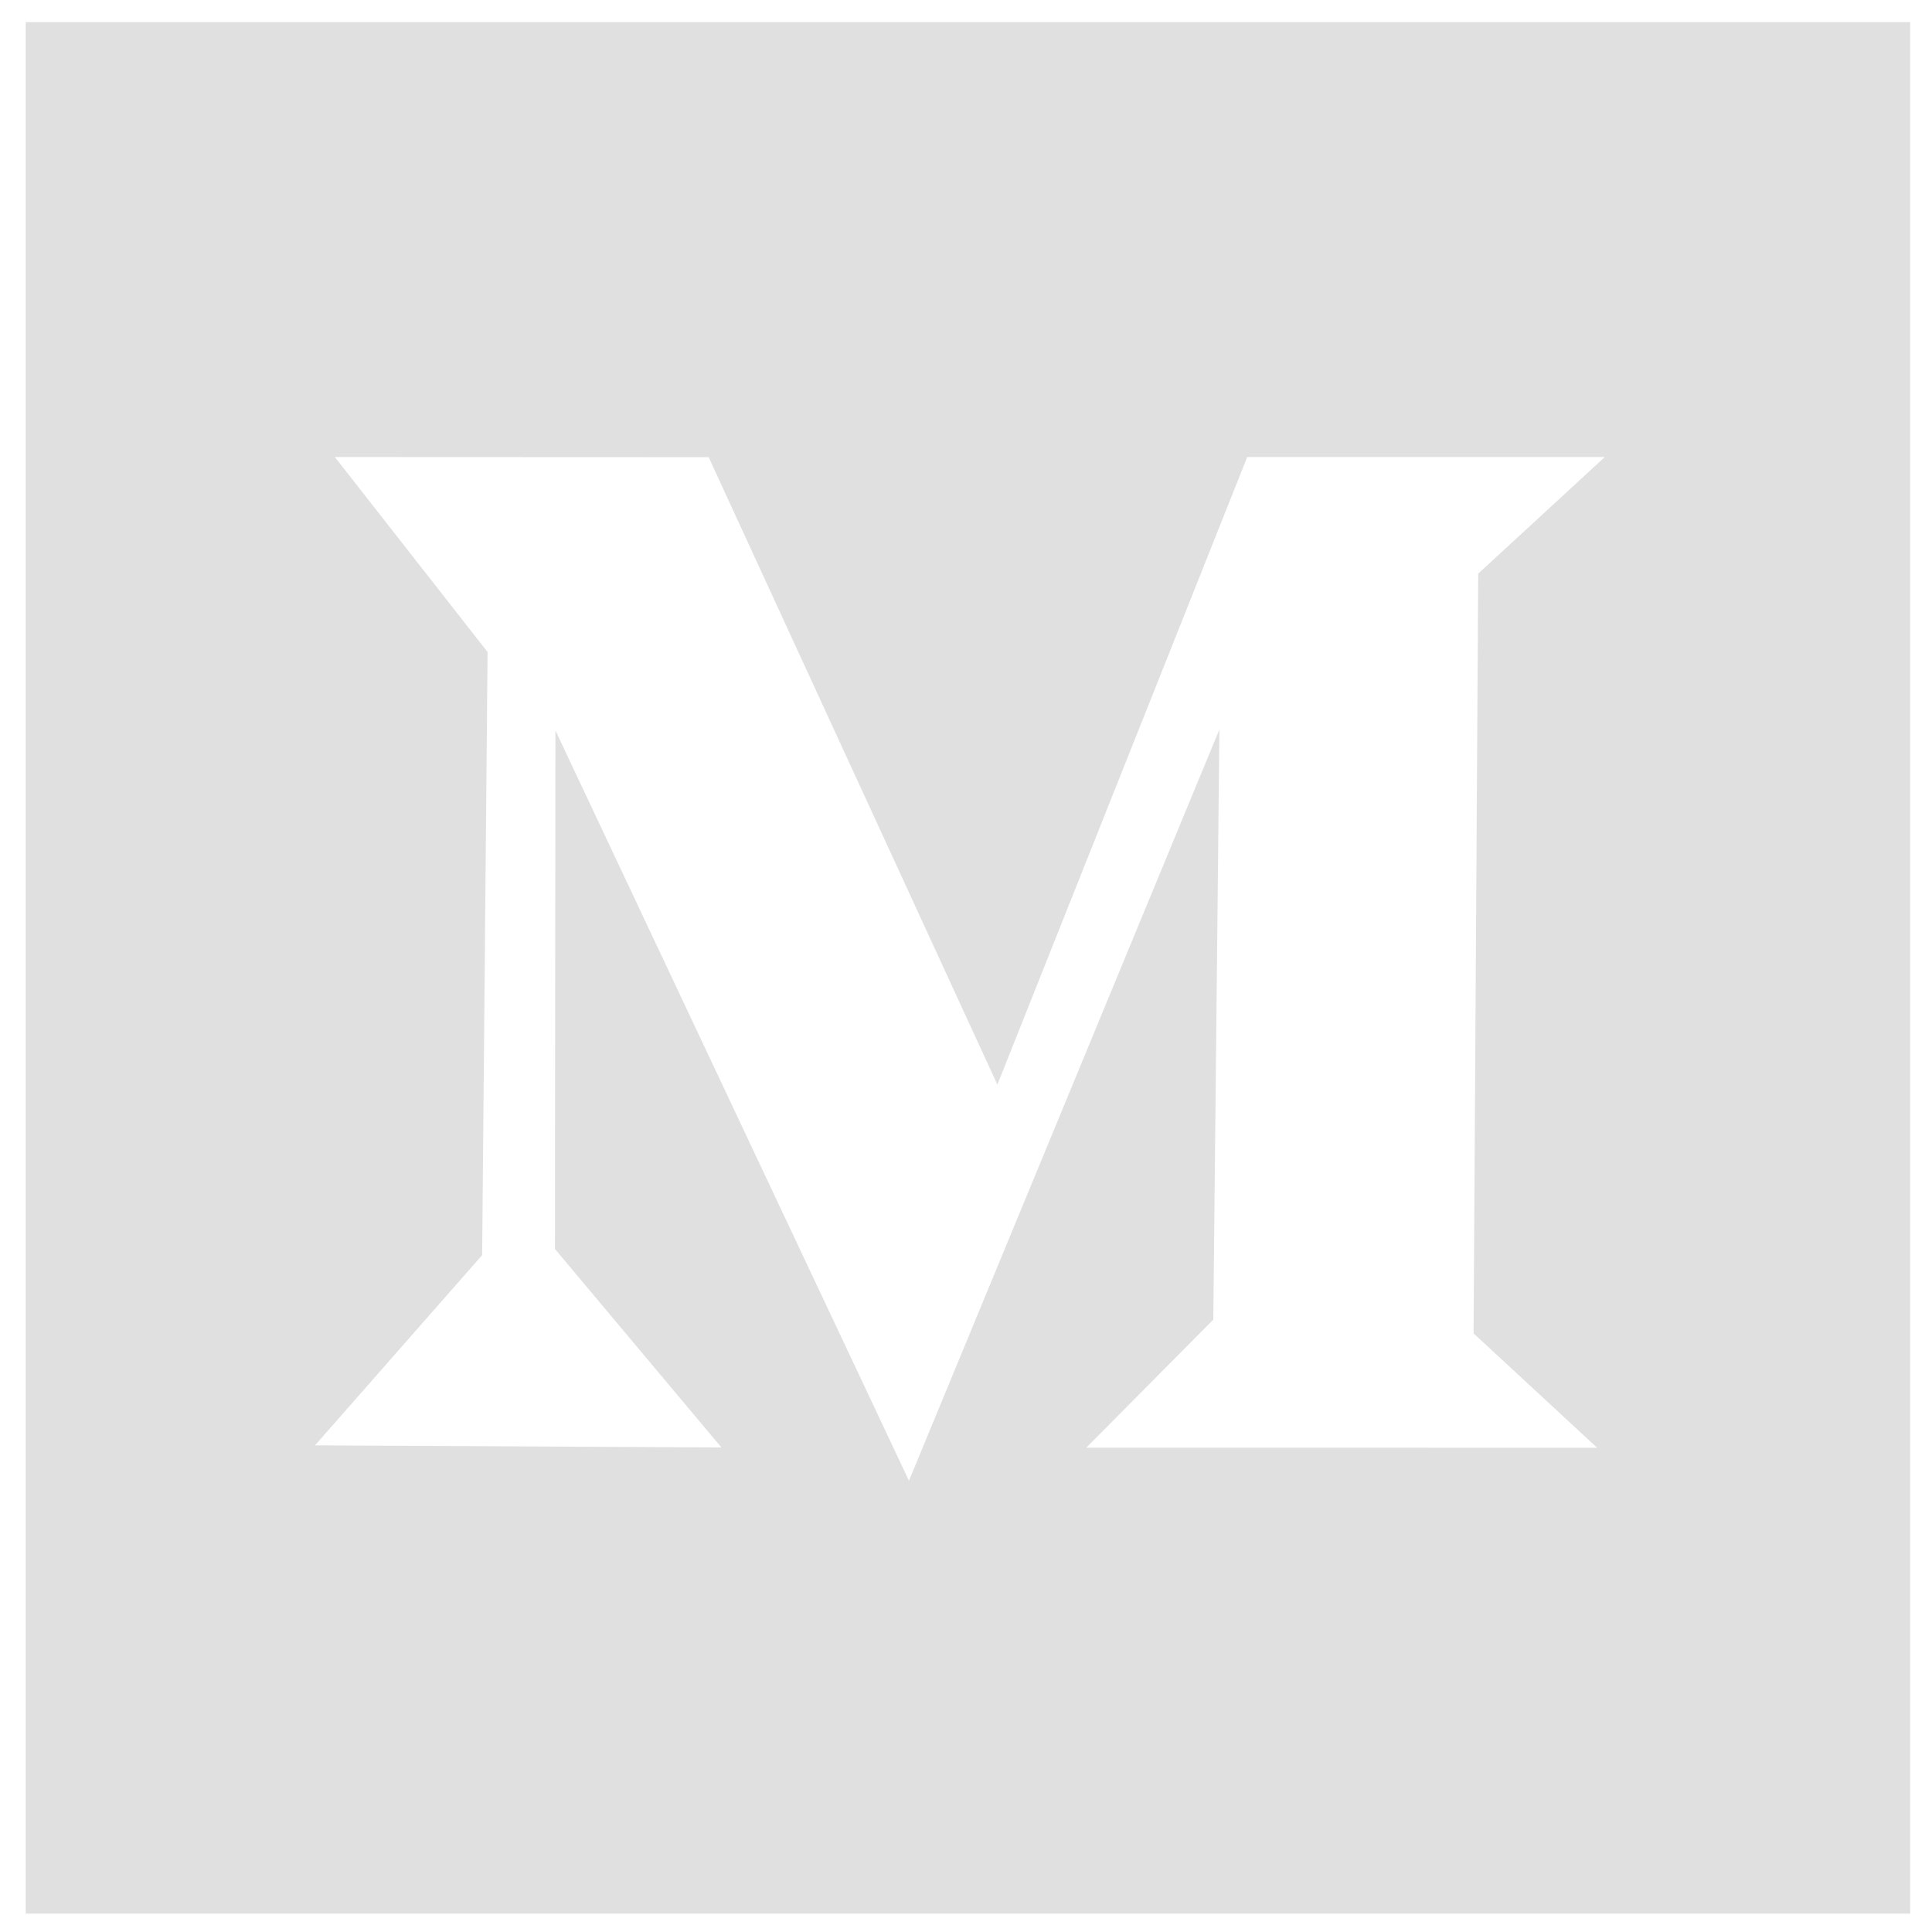
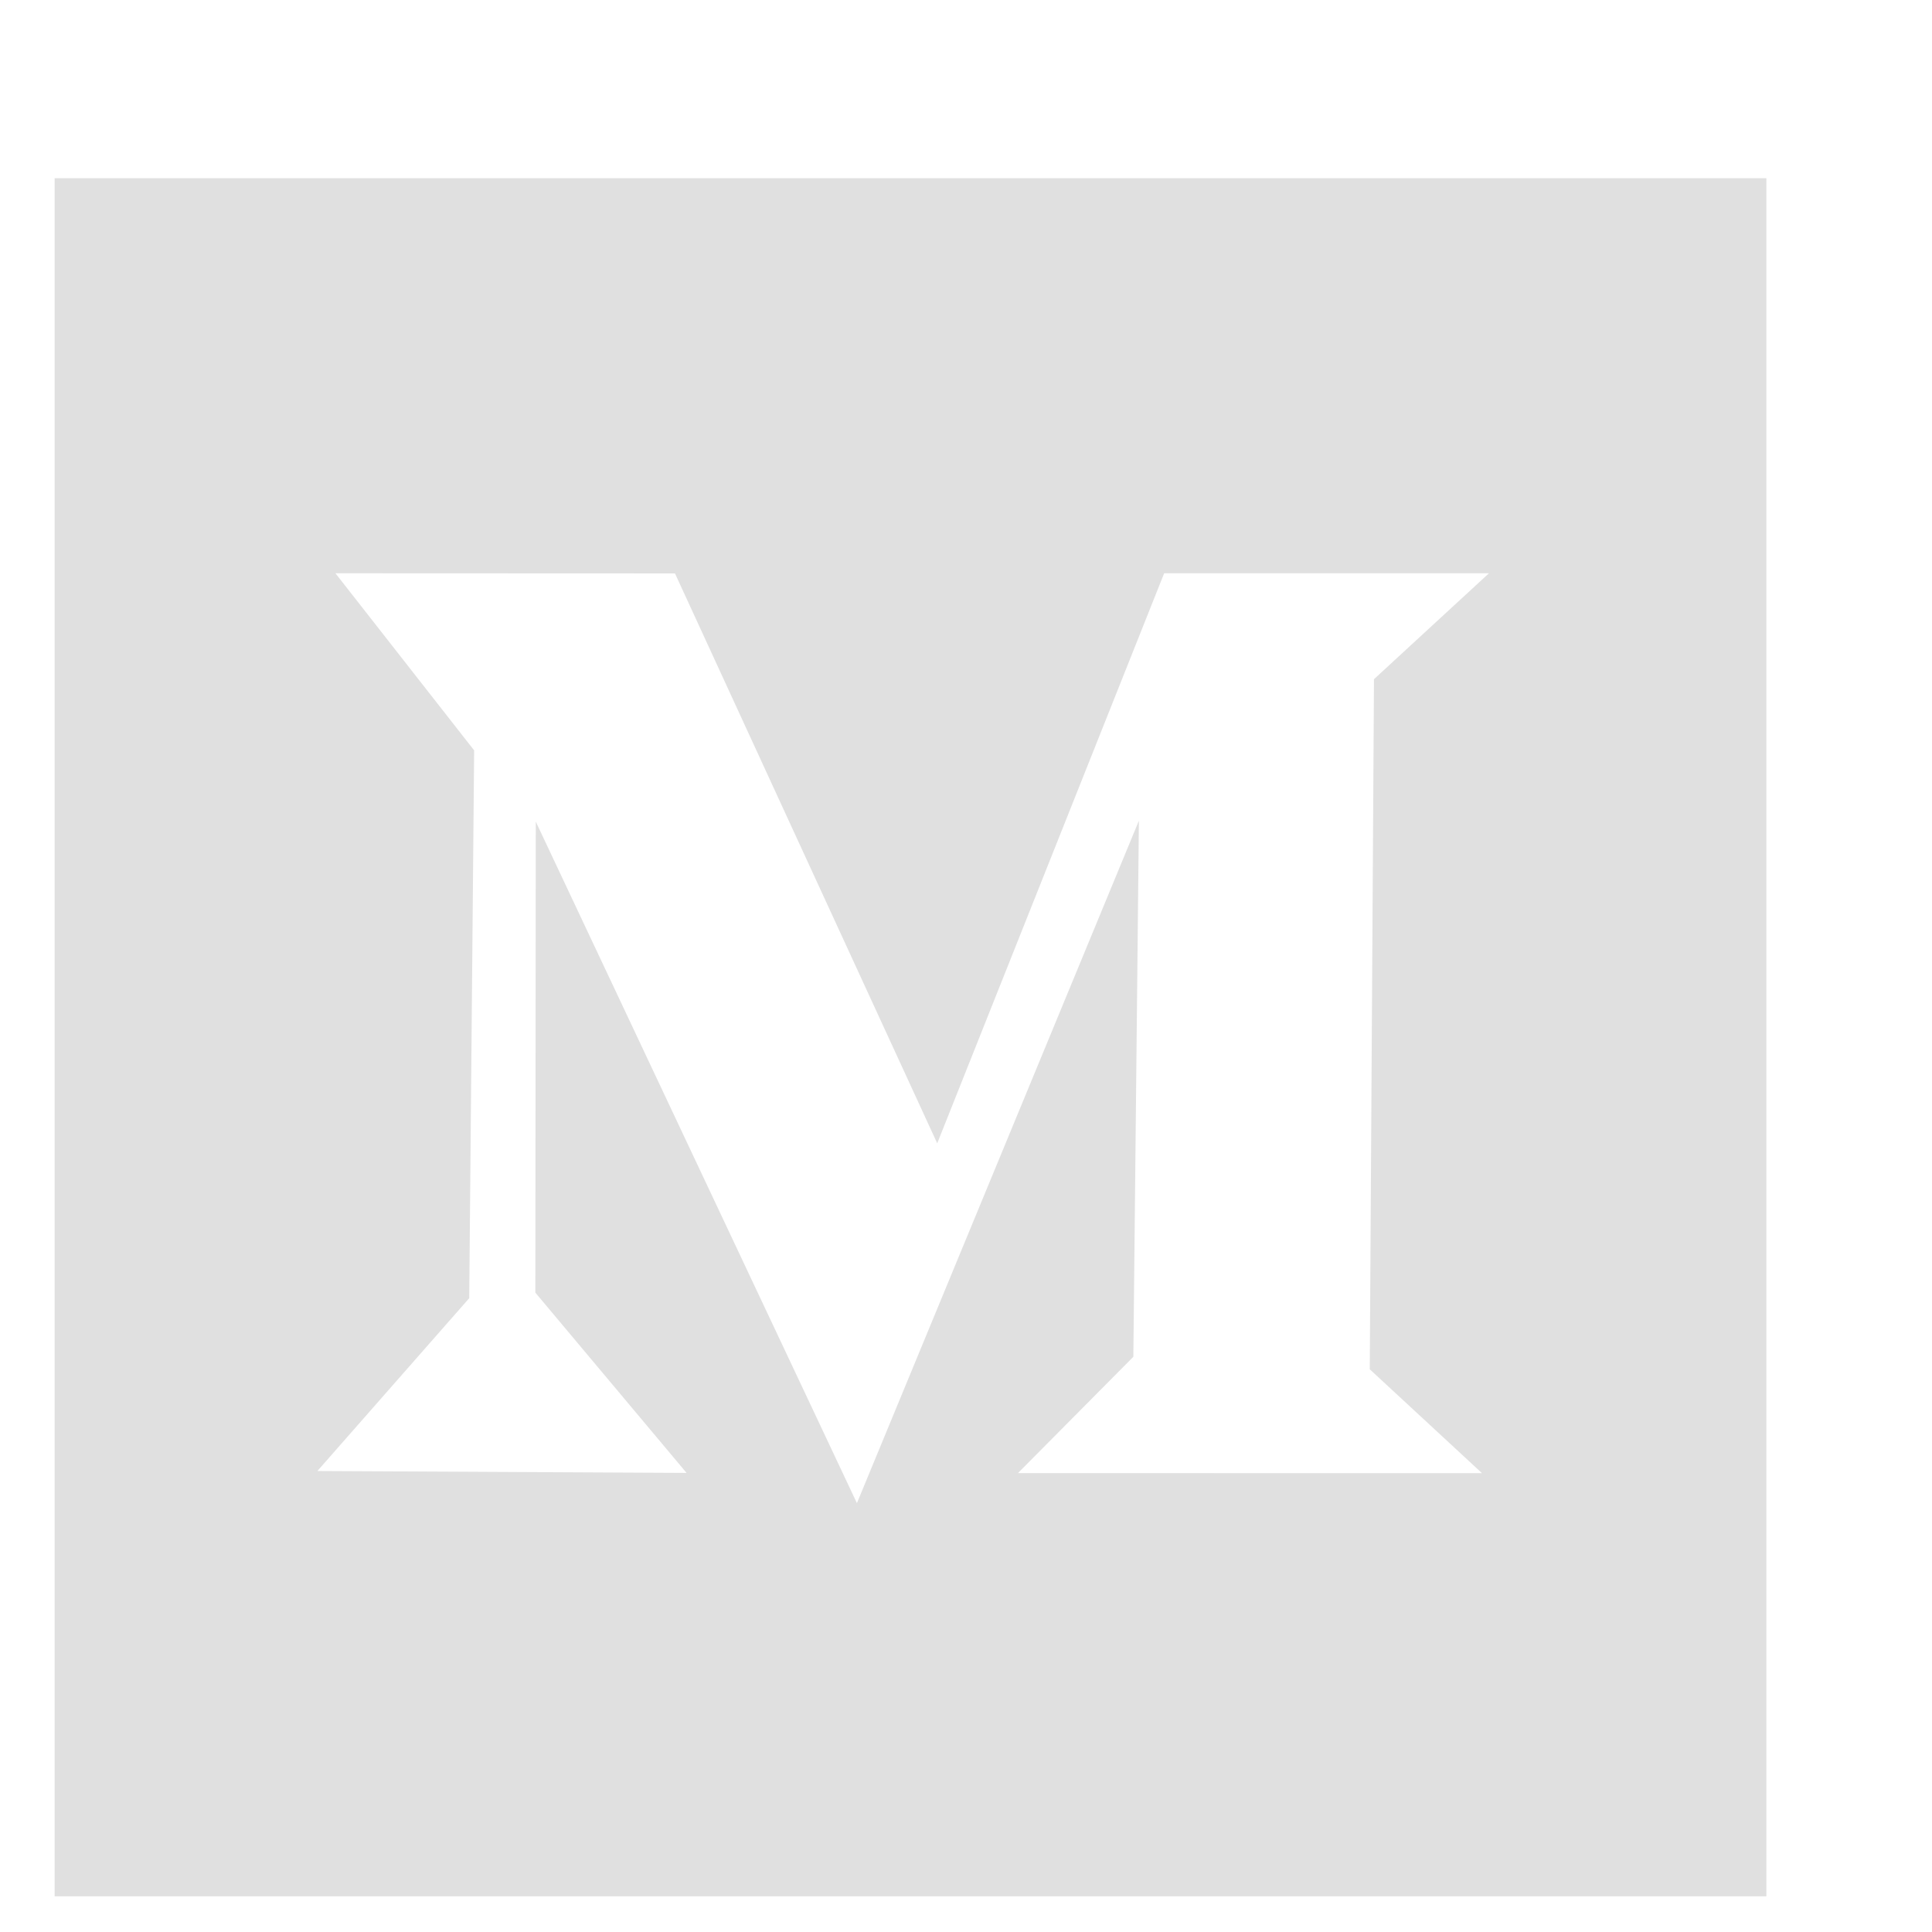
- <svg xmlns="http://www.w3.org/2000/svg" width="25" height="25">
-   <g>
-     <path style="fill:#e0e0e0;" d="M 0.333,0.286 V 24.762 H 24.718 V 0.286 Z m 4,5.628 4.837,0.002 3.736,8.119 3.233,-8.121 h 4.627 l -1.638,1.509 -0.06,9.831 1.599,1.48 -6.611,-0.001 1.644,-1.657 0.079,-7.637 -4.017,9.722 -4.575,-9.709 -0.006,6.71 2.154,2.568 -5.259,-0.027 2.163,-2.462 0.07,-7.804 z" />
+ <svg xmlns="http://www.w3.org/2000/svg" width="25" height="25" version="1.1" id="svg1">
+   <defs id="defs1" />
+   <g id="g1" transform="matrix(0.9083293,0,0,0.9083293,0.4047112,2.046212)">
+     <path style="fill:#e0e0e0" d="M 0.333,0.286 V 24.762 H 24.718 V 0.286 Z m 4,5.628 4.837,0.002 3.736,8.119 3.233,-8.121 h 4.627 l -1.638,1.509 -0.06,9.831 1.599,1.48 -6.611,-0.001 1.644,-1.657 0.079,-7.637 -4.017,9.722 -4.575,-9.709 -0.006,6.71 2.154,2.568 -5.259,-0.027 2.163,-2.462 0.07,-7.804 z" id="path1" />
  </g>
</svg>
